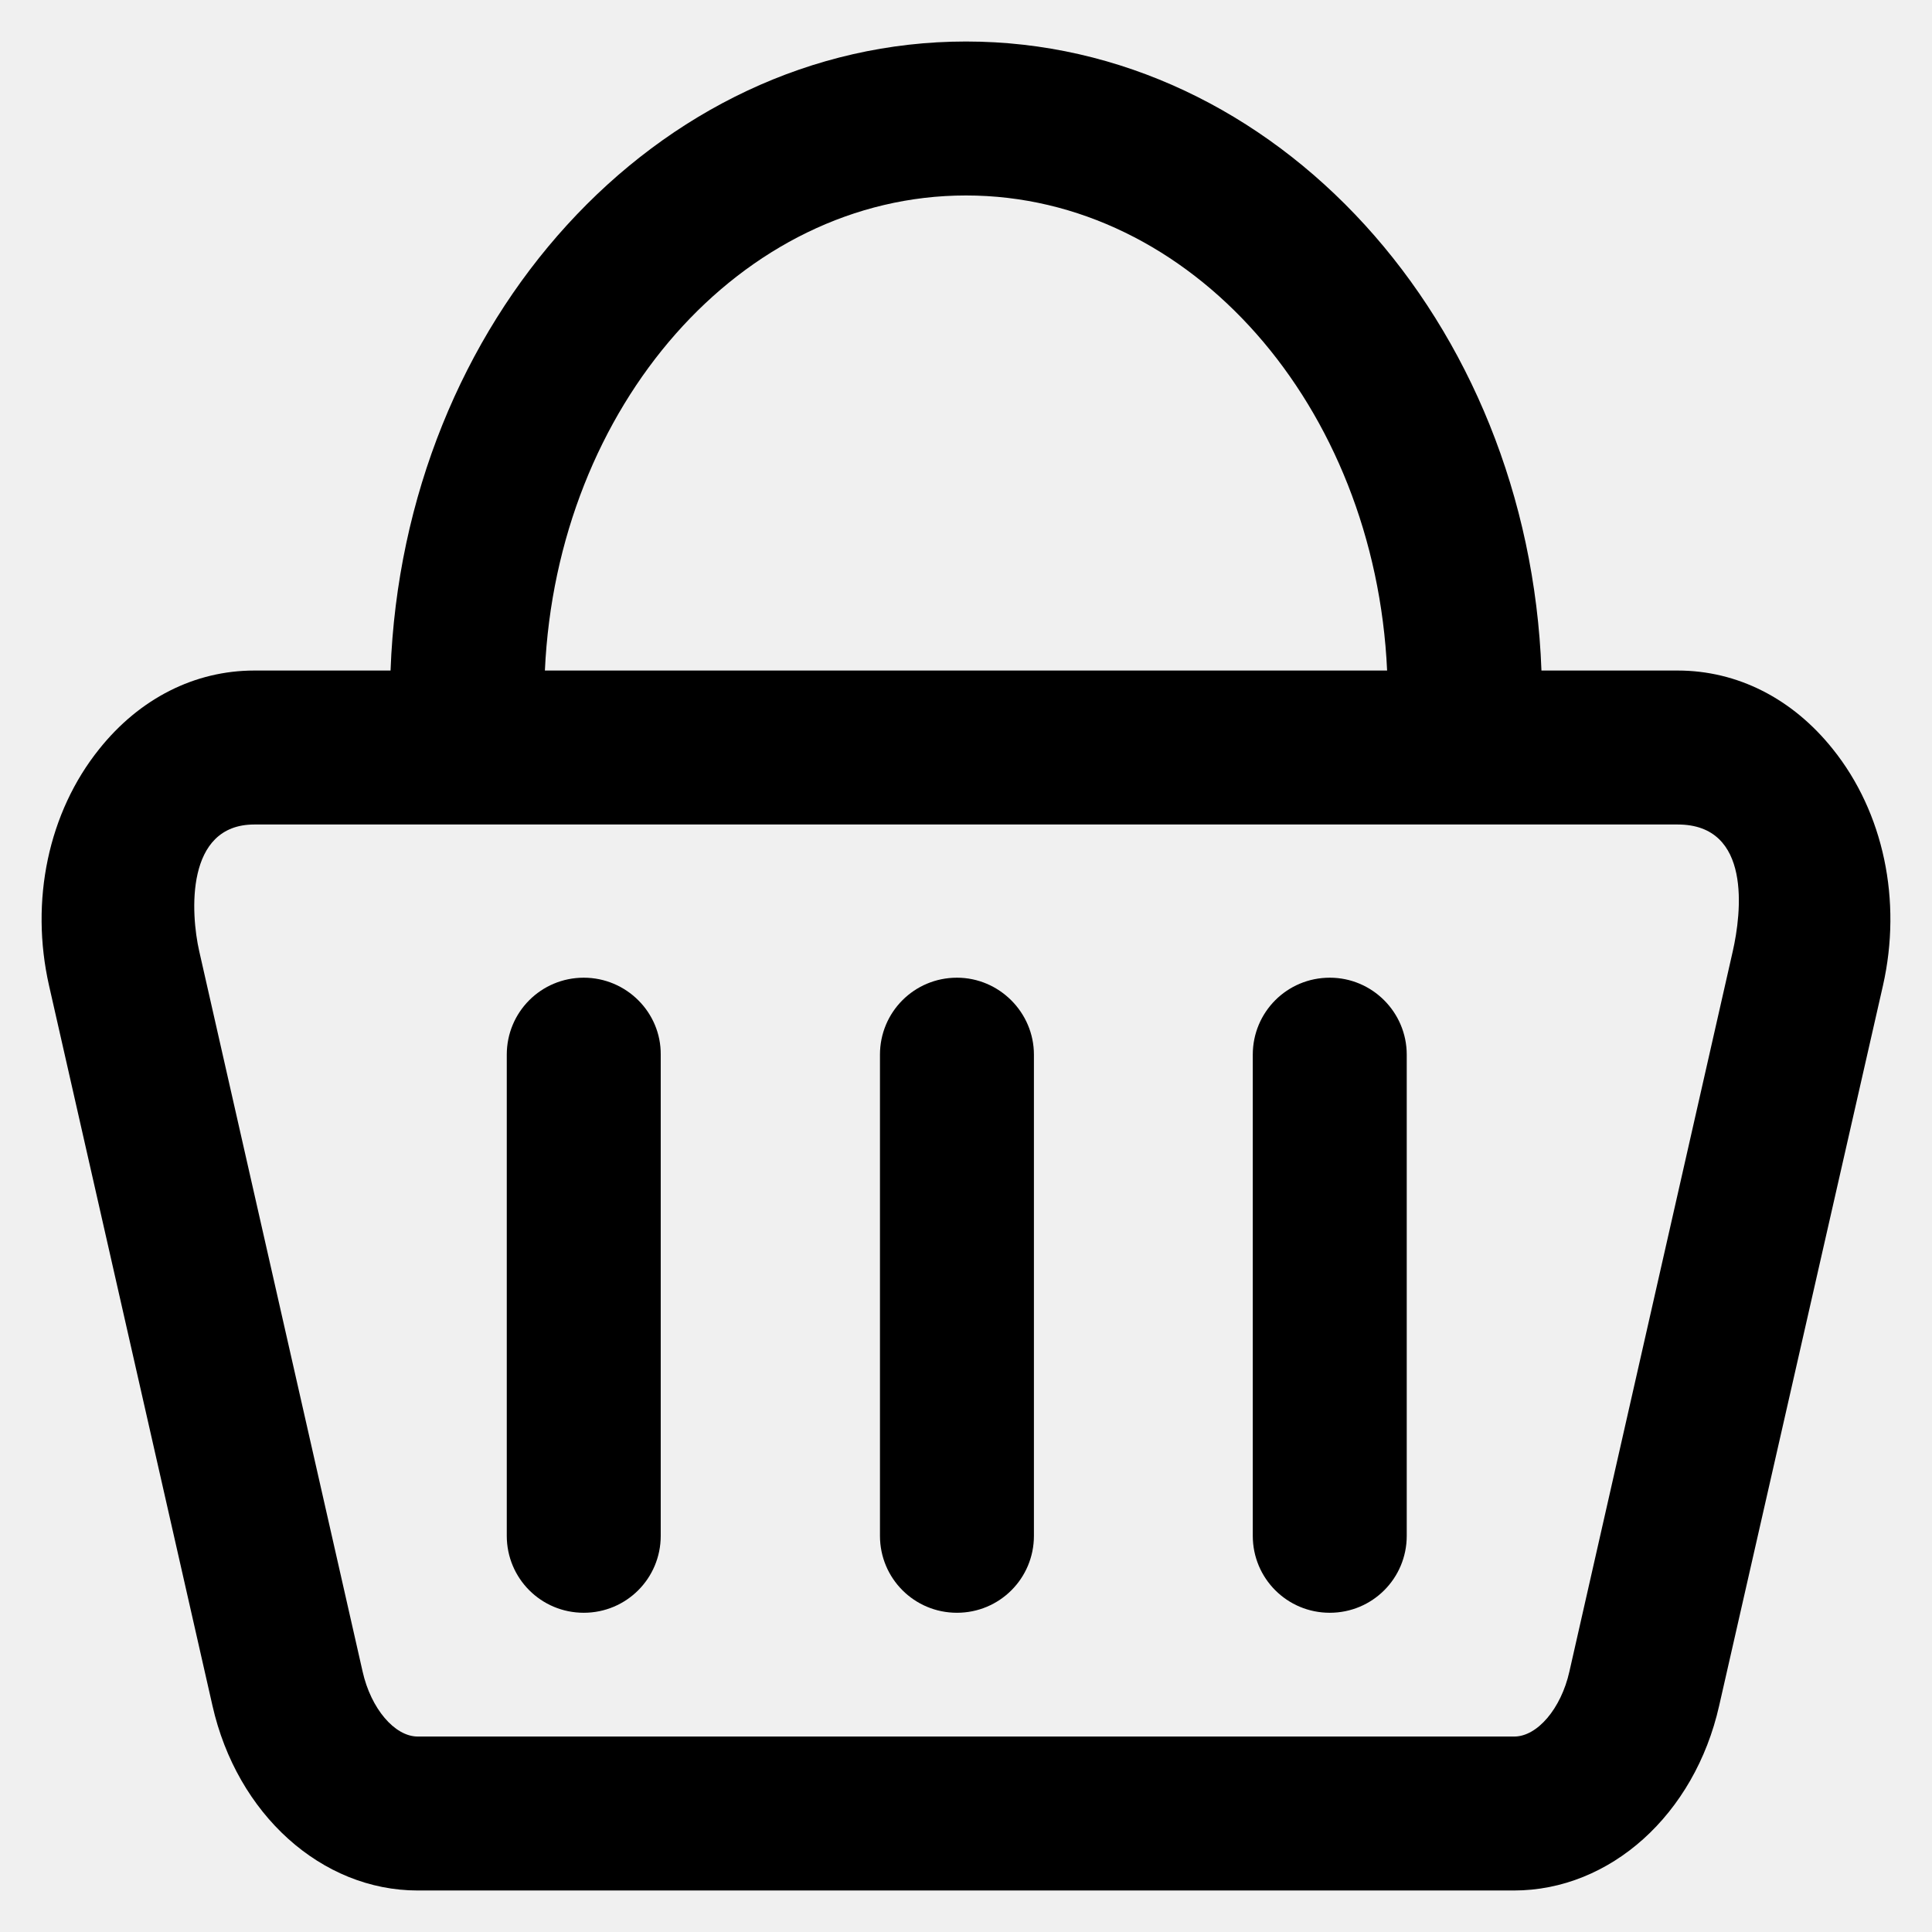
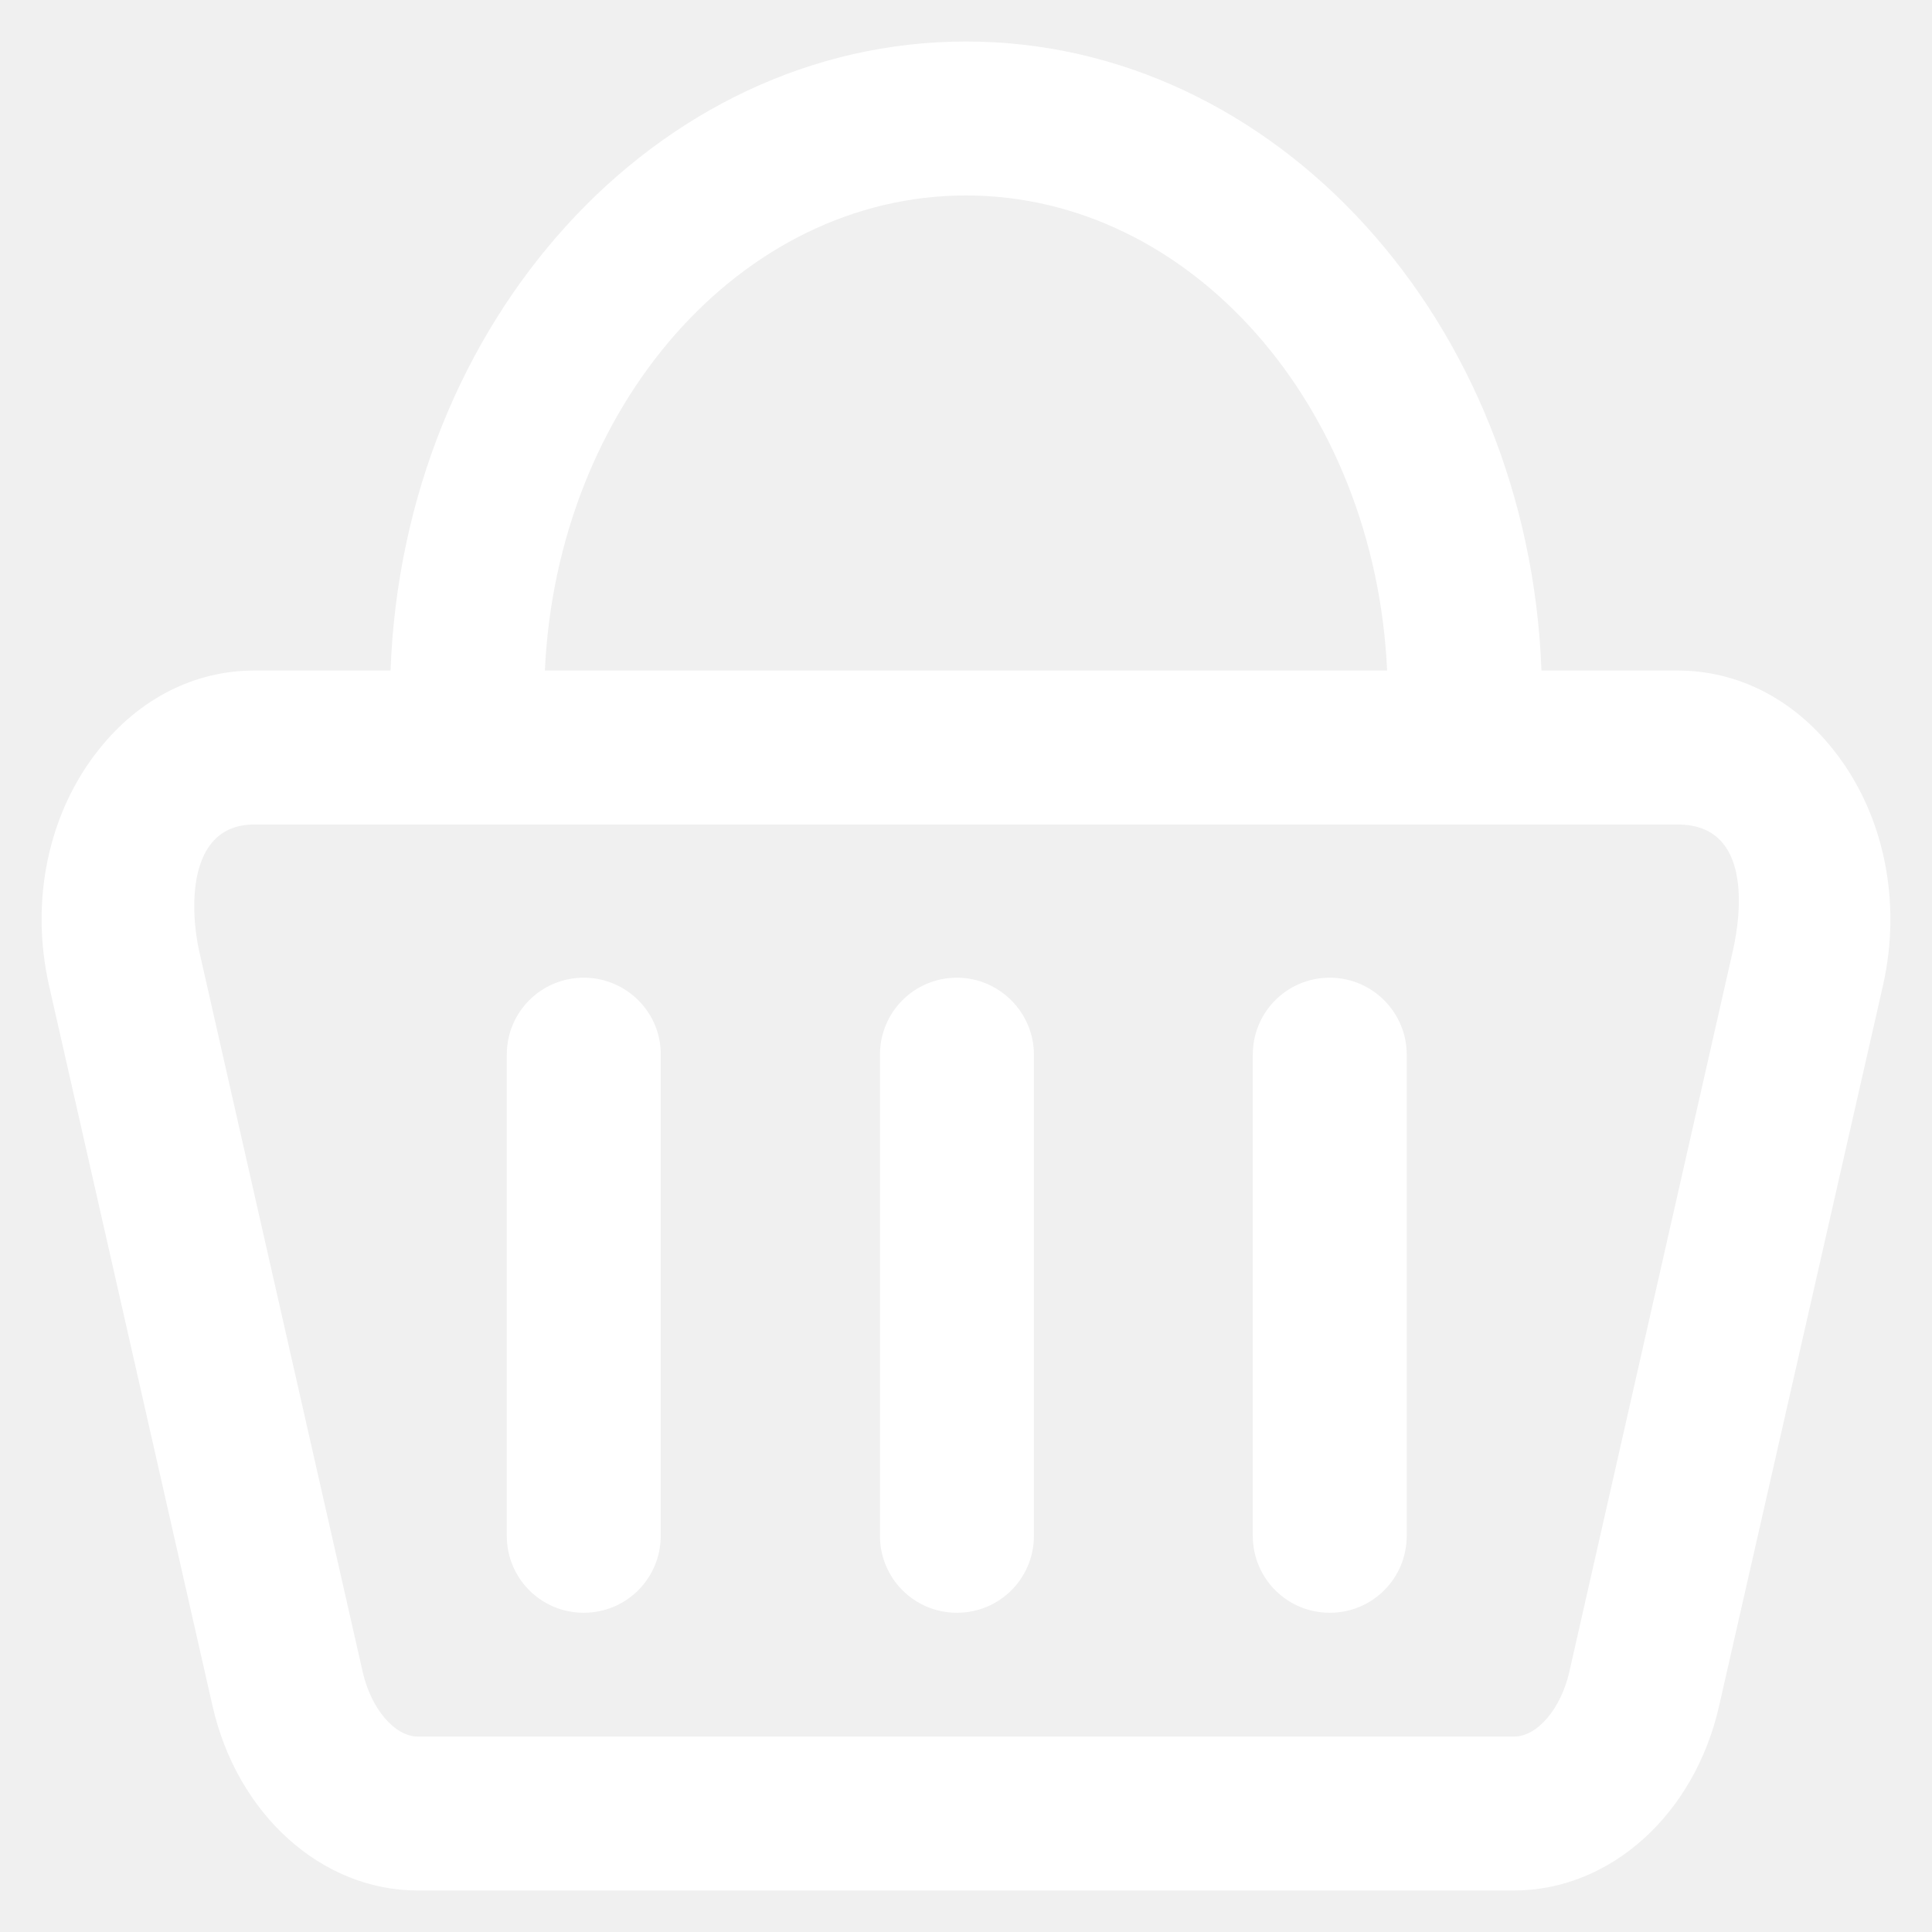
<svg xmlns="http://www.w3.org/2000/svg" version="1.1" viewBox="0 0 512 512" enable-background="new 0 0 512 512">
  <g>
    <g>
-       <path d="m485.7,198.5c-10.7-13.4-25.3-20.8-41.1-20.8h-36.1c-3.4-92.6-70.5-166.7-152.5-166.7-82,0-149.1,74.1-152.5,166.7h-36.1c-15.8,0-30.4,7.4-41.1,20.8-13.5,16.8-18.4,40.2-13.3,62.7l43.3,190.8c6.5,28.8 28.9,49 54.4,49h290.5c25.5,0 47.9-20.1 54.4-49l43.4-190.8c5.1-22.5 0.2-45.9-13.3-62.7zm-229.7-146.7c59.6-1.42109e-14 108.4,55.8 111.6,125.9h-223.2c3.2-70 52-125.9 111.6-125.9zm203.2,200.3l-43.3,190.9c-2.2,9.8-8.5,17.2-14.6,17.2h-290.6c-6.1,0-12.4-7.4-14.6-17.2l-43.3-190.9c-2.3-10.1-3.7-33.6 14.6-33.6h377.2c19.7,0 16.9,23.5 14.6,33.6z" />
-       <path d="m154.7,259.1c-11.3,0-20.4,9.1-20.4,20.4v127.5c0,11.3 9.1,20.4 20.4,20.4 11.3,0 20.4-9.1 20.4-20.4v-127.5c0.1-11.2-9.1-20.4-20.4-20.4z" />
-       <path d="m253.6,259.1c-11.3,0-20.4,9.1-20.4,20.4v127.5c0,11.3 9.1,20.4 20.4,20.4 11.3,0 20.4-9.1 20.4-20.4v-127.5c0-11.2-9.2-20.4-20.4-20.4z" />
-       <path d="m352.4,259.1c-11.3,0-20.4,9.1-20.4,20.4v127.5c0,11.3 9.1,20.4 20.4,20.4 11.3,0 20.4-9.1 20.4-20.4v-127.5c5.68434e-14-11.2-9.1-20.4-20.4-20.4z" />
+       <path fill="#fff" d="m485.7,198.5c-10.7-13.4-25.3-20.8-41.1-20.8h-36.1c-3.4-92.6-70.5-166.7-152.5-166.7-82,0-149.1,74.1-152.5,166.7h-36.1c-15.8,0-30.4,7.4-41.1,20.8-13.5,16.8-18.4,40.2-13.3,62.7l43.3,190.8c6.5,28.8 28.9,49 54.4,49h290.5c25.5,0 47.9-20.1 54.4-49l43.4-190.8c5.1-22.5 0.2-45.9-13.3-62.7zm-229.7-146.7c59.6-1.42109e-14 108.4,55.8 111.6,125.9h-223.2c3.2-70 52-125.9 111.6-125.9zm203.2,200.3l-43.3,190.9c-2.2,9.8-8.5,17.2-14.6,17.2h-290.6c-6.1,0-12.4-7.4-14.6-17.2l-43.3-190.9c-2.3-10.1-3.7-33.6 14.6-33.6h377.2c19.7,0 16.9,23.5 14.6,33.6z" />
+       <path fill="#fff" d="m154.7,259.1c-11.3,0-20.4,9.1-20.4,20.4v127.5c0,11.3 9.1,20.4 20.4,20.4 11.3,0 20.4-9.1 20.4-20.4v-127.5c0.1-11.2-9.1-20.4-20.4-20.4z" />
+       <path fill="#fff" d="m253.6,259.1c-11.3,0-20.4,9.1-20.4,20.4v127.5c0,11.3 9.1,20.4 20.4,20.4 11.3,0 20.4-9.1 20.4-20.4v-127.5c0-11.2-9.2-20.4-20.4-20.4z" />
+       <path fill="#fff" d="m352.4,259.1c-11.3,0-20.4,9.1-20.4,20.4v127.5c0,11.3 9.1,20.4 20.4,20.4 11.3,0 20.4-9.1 20.4-20.4v-127.5c5.68434e-14-11.2-9.1-20.4-20.4-20.4z" />
    </g>
  </g>
</svg>
